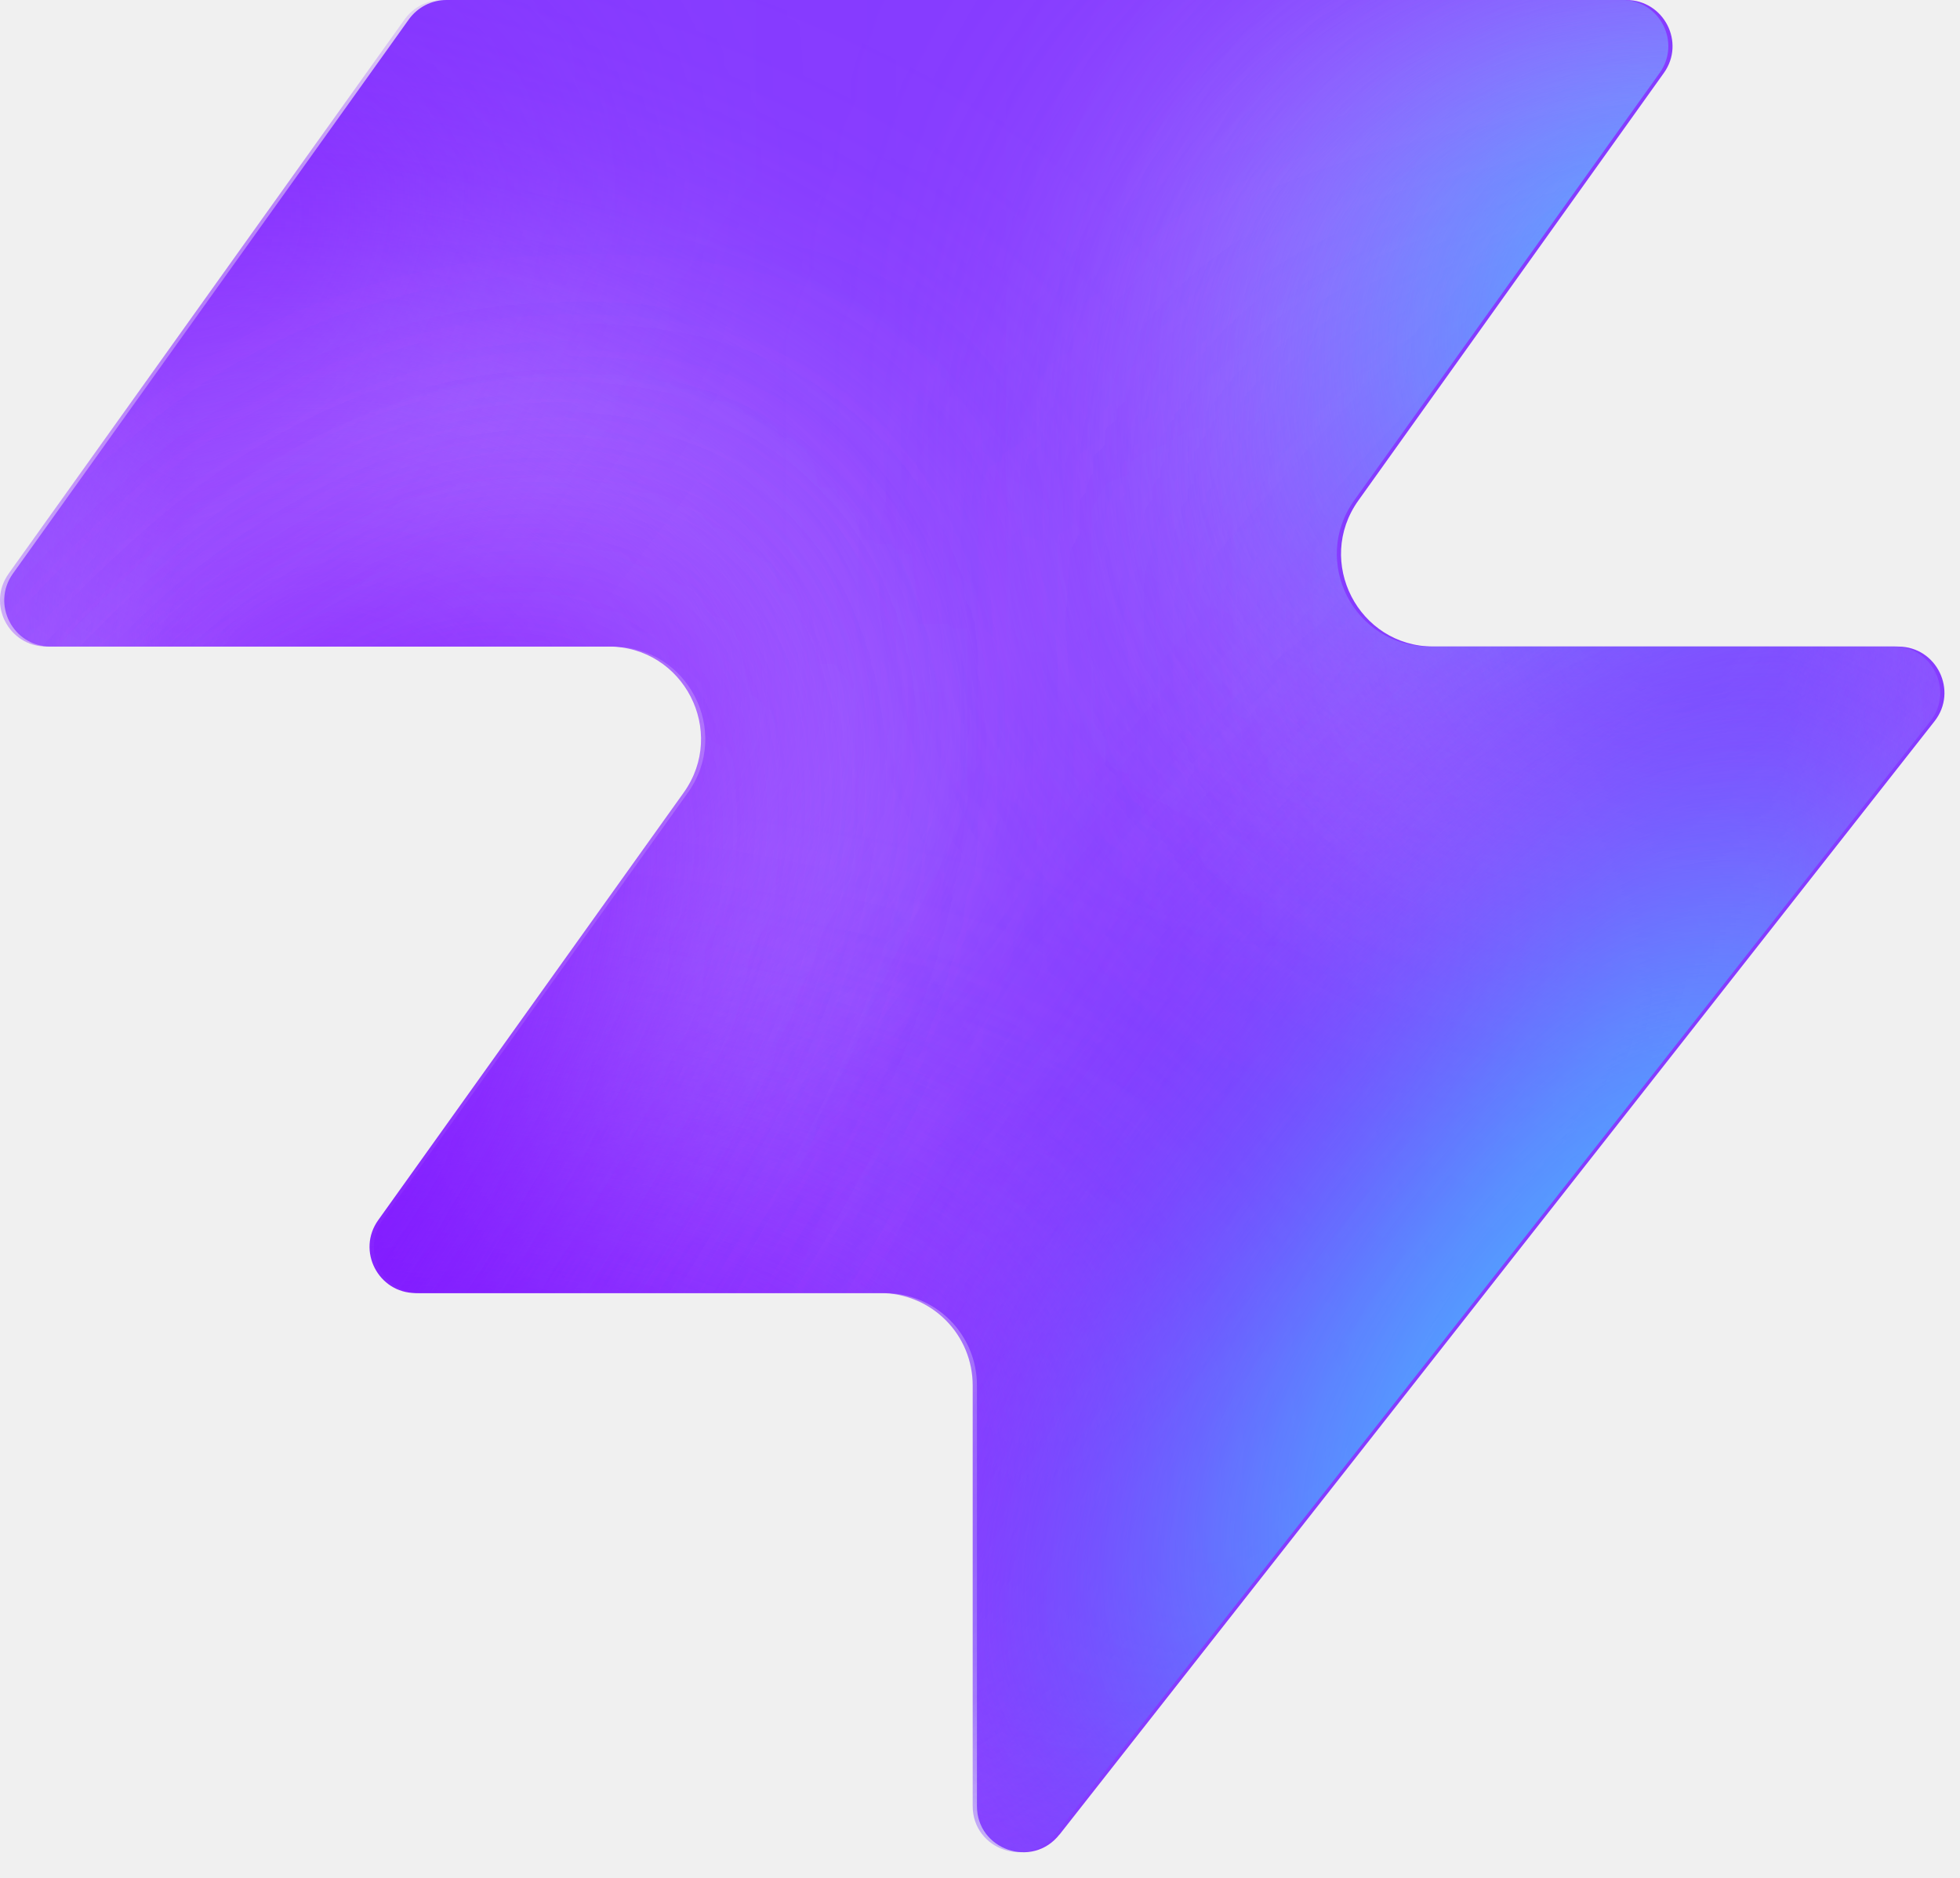
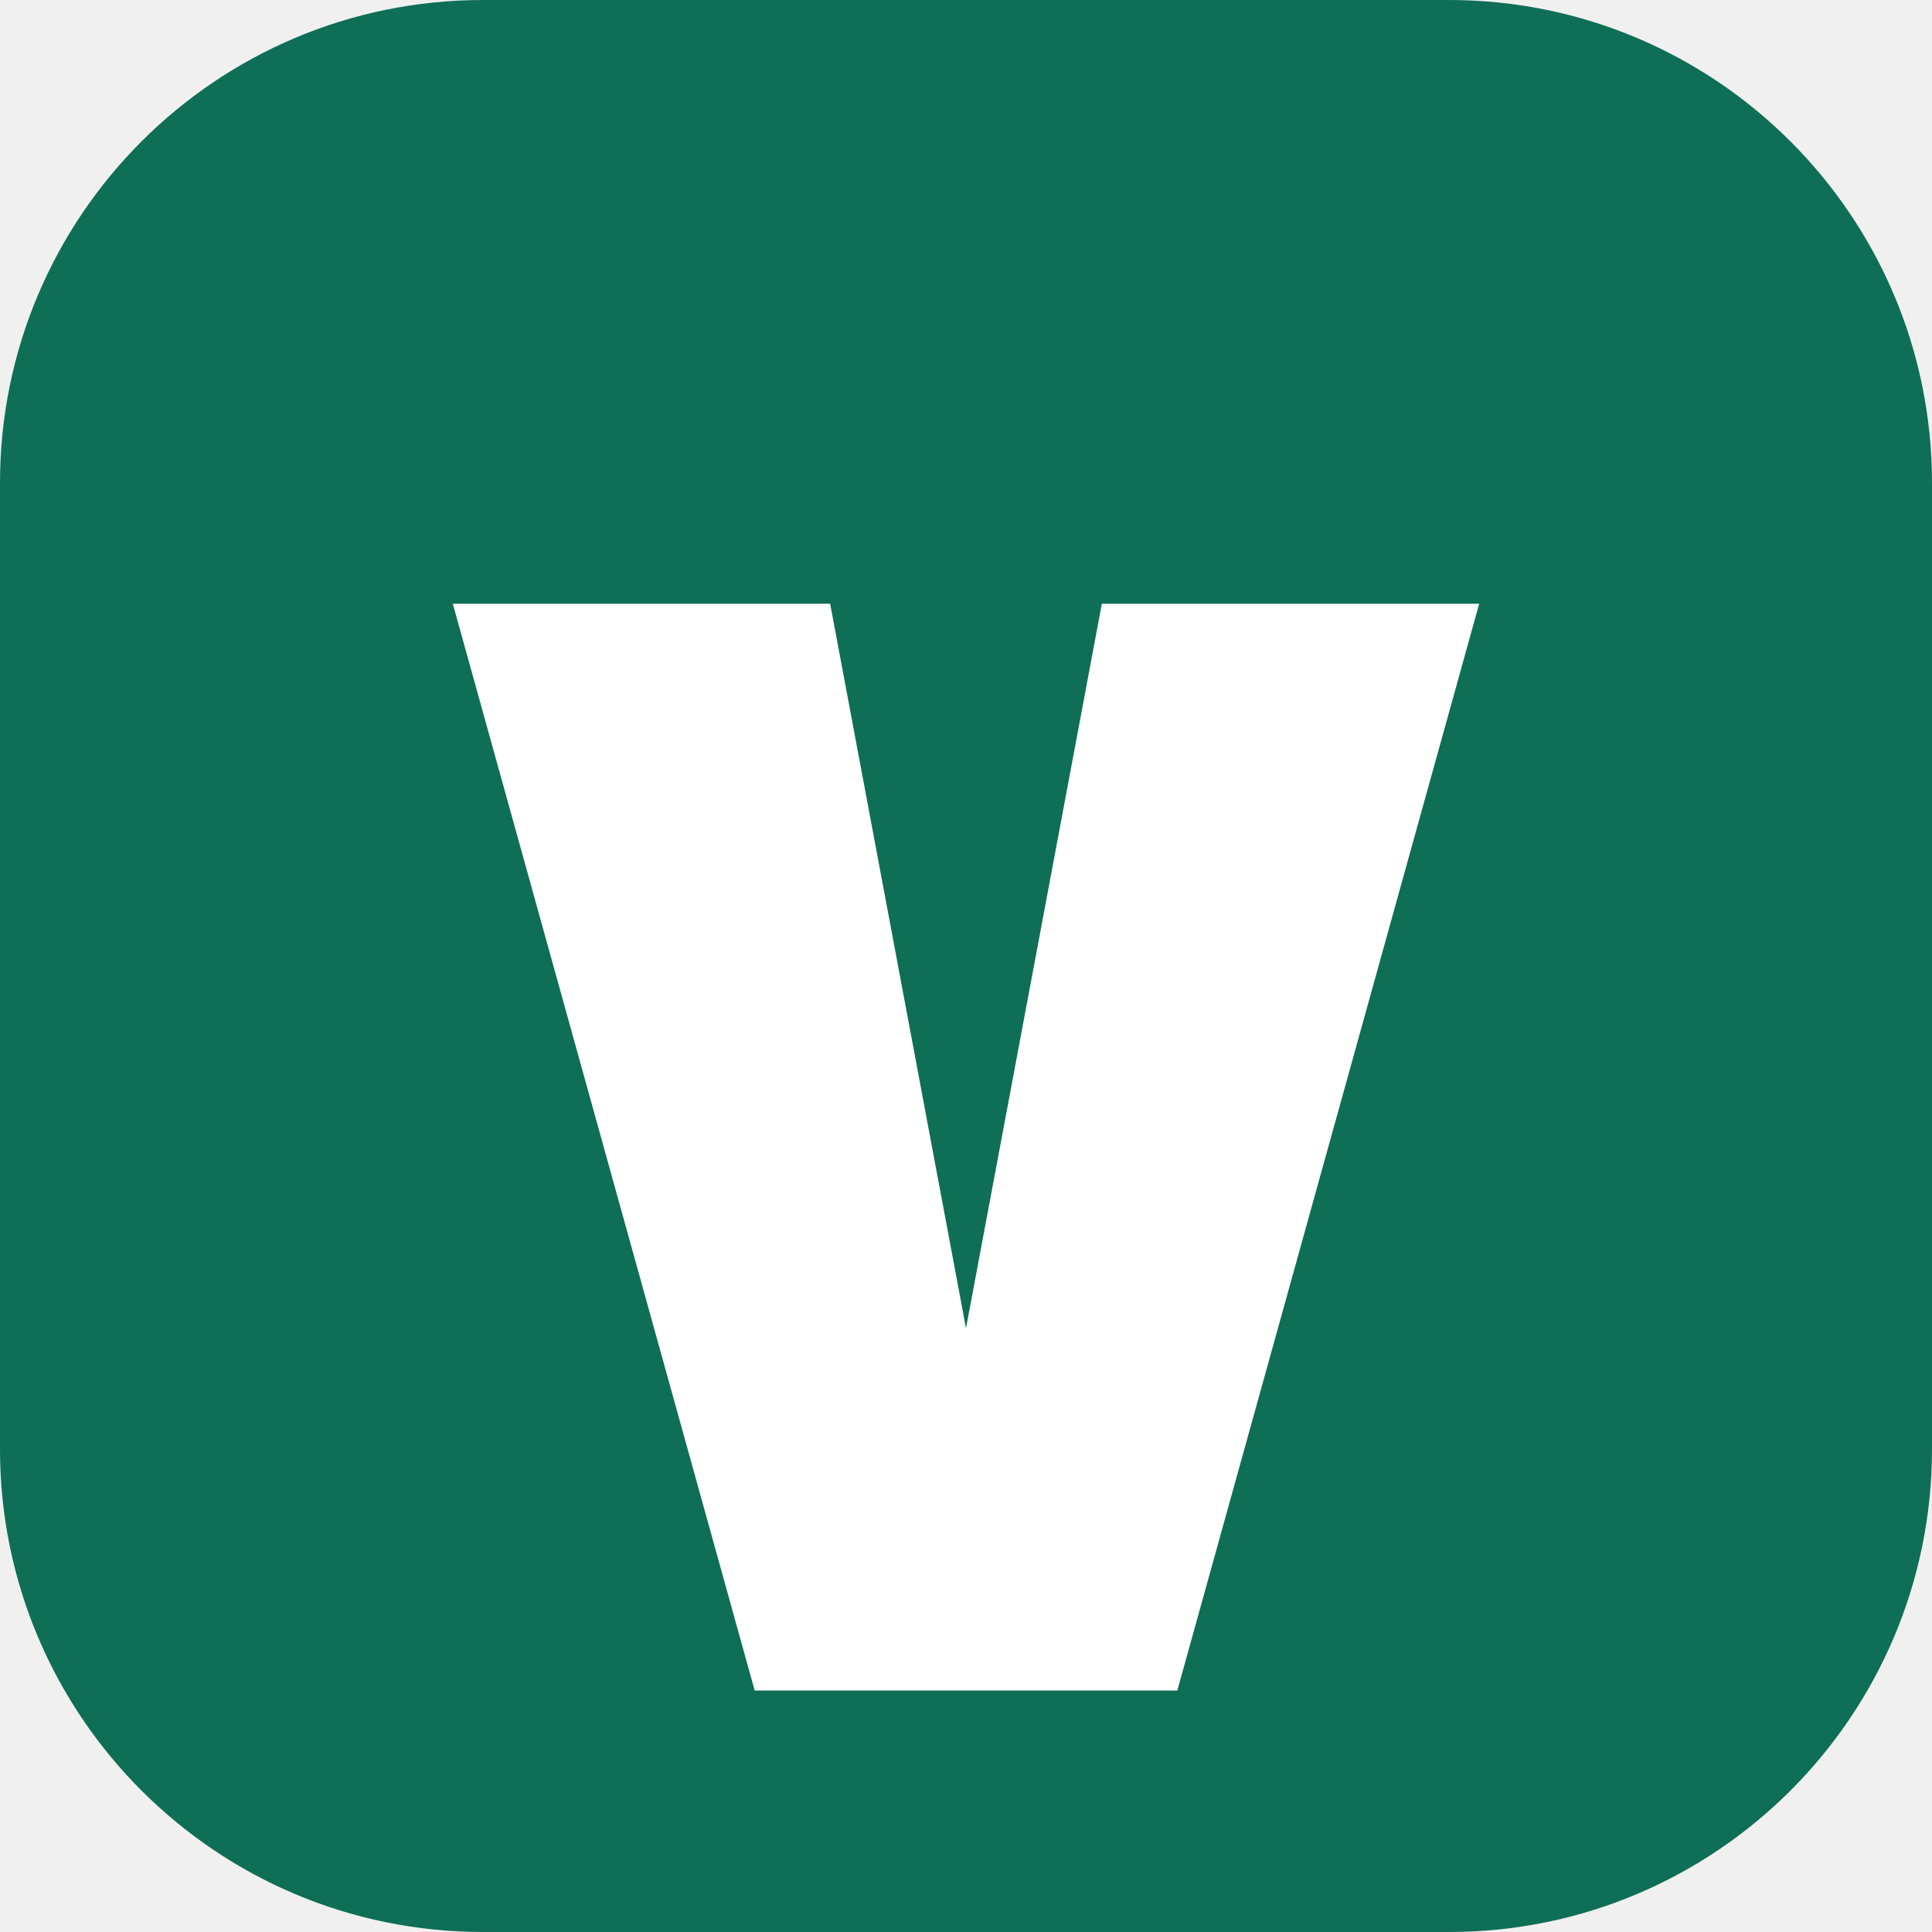
- <svg xmlns="http://www.w3.org/2000/svg" width="48" height="46" fill="none" viewBox="0 0 48 46">
-   <path fill="#863bff" d="M25.946 44.938c-.664.845-2.021.375-2.021-.698V33.937a2.26 2.26 0 0 0-2.262-2.262H10.287c-.92 0-1.456-1.04-.92-1.788l7.48-10.471c1.07-1.497 0-3.578-1.842-3.578H1.237c-.92 0-1.456-1.04-.92-1.788L10.013.474c.214-.297.556-.474.92-.474h28.894c.92 0 1.456 1.04.92 1.788l-7.48 10.471c-1.07 1.498 0 3.579 1.842 3.579h11.377c.943 0 1.473 1.088.89 1.83L25.947 44.94z" style="fill:#863bff;fill:color(display-p3 .525 .23 1);fill-opacity:1" />
-   <mask id="a" width="48" height="46" x="0" y="0" maskUnits="userSpaceOnUse" style="mask-type:alpha">
-     <path fill="#000" d="M25.842 44.938c-.664.844-2.021.375-2.021-.698V33.937a2.26 2.26 0 0 0-2.262-2.262H10.183c-.92 0-1.456-1.04-.92-1.788l7.48-10.471c1.07-1.498 0-3.579-1.842-3.579H1.133c-.92 0-1.456-1.04-.92-1.787L9.91.473c.214-.297.556-.474.92-.474h28.894c.92 0 1.456 1.04.92 1.788l-7.48 10.471c-1.07 1.498 0 3.578 1.842 3.578h11.377c.943 0 1.473 1.088.89 1.832L25.843 44.94z" style="fill:#000;fill-opacity:1" />
-   </mask>
-   <g mask="url(#a)">
-     <g filter="url(#b)">
-       <ellipse cx="5.508" cy="14.704" fill="#ede6ff" rx="5.508" ry="14.704" style="fill:#ede6ff;fill:color(display-p3 .927 .903 1);fill-opacity:1" transform="matrix(.00324 1 1 -.00324 -4.47 31.516)" />
-     </g>
-     <g filter="url(#c)">
-       <ellipse cx="10.399" cy="29.851" fill="#ede6ff" rx="10.399" ry="29.851" style="fill:#ede6ff;fill:color(display-p3 .927 .903 1);fill-opacity:1" transform="matrix(.00324 1 1 -.00324 -39.328 7.883)" />
-     </g>
-     <g filter="url(#d)">
-       <ellipse cx="5.508" cy="30.487" fill="#7e14ff" rx="5.508" ry="30.487" style="fill:#7e14ff;fill:color(display-p3 .492 .077 1);fill-opacity:1" transform="rotate(89.814 -25.913 -14.639)scale(1 -1)" />
-     </g>
-     <g filter="url(#e)">
-       <ellipse cx="5.508" cy="30.599" fill="#7e14ff" rx="5.508" ry="30.599" style="fill:#7e14ff;fill:color(display-p3 .492 .077 1);fill-opacity:1" transform="rotate(89.814 -32.644 -3.334)scale(1 -1)" />
-     </g>
-     <g filter="url(#f)">
-       <ellipse cx="5.508" cy="30.599" fill="#7e14ff" rx="5.508" ry="30.599" style="fill:#7e14ff;fill:color(display-p3 .492 .077 1);fill-opacity:1" transform="matrix(.00324 1 1 -.00324 -34.34 30.47)" />
-     </g>
-     <g filter="url(#g)">
-       <ellipse cx="14.072" cy="22.078" fill="#ede6ff" rx="14.072" ry="22.078" style="fill:#ede6ff;fill:color(display-p3 .927 .903 1);fill-opacity:1" transform="rotate(93.35 24.506 48.493)scale(-1 1)" />
-     </g>
-     <g filter="url(#h)">
-       <ellipse cx="3.47" cy="21.501" fill="#7e14ff" rx="3.47" ry="21.501" style="fill:#7e14ff;fill:color(display-p3 .492 .077 1);fill-opacity:1" transform="rotate(89.009 28.708 47.59)scale(-1 1)" />
-     </g>
-     <g filter="url(#i)">
-       <ellipse cx="3.47" cy="21.501" fill="#7e14ff" rx="3.47" ry="21.501" style="fill:#7e14ff;fill:color(display-p3 .492 .077 1);fill-opacity:1" transform="rotate(89.009 28.708 47.59)scale(-1 1)" />
-     </g>
-     <g filter="url(#j)">
-       <ellipse cx=".387" cy="8.972" fill="#7e14ff" rx="4.407" ry="29.108" style="fill:#7e14ff;fill:color(display-p3 .492 .077 1);fill-opacity:1" transform="rotate(39.51 .387 8.972)" />
-     </g>
-     <g filter="url(#k)">
-       <ellipse cx="47.523" cy="-6.092" fill="#7e14ff" rx="4.407" ry="29.108" style="fill:#7e14ff;fill:color(display-p3 .492 .077 1);fill-opacity:1" transform="rotate(37.892 47.523 -6.092)" />
-     </g>
-     <g filter="url(#l)">
-       <ellipse cx="41.412" cy="6.333" fill="#47bfff" rx="5.971" ry="9.665" style="fill:#47bfff;fill:color(display-p3 .28 .748 1);fill-opacity:1" transform="rotate(37.892 41.412 6.333)" />
-     </g>
-     <g filter="url(#m)">
-       <ellipse cx="-1.879" cy="38.332" fill="#7e14ff" rx="4.407" ry="29.108" style="fill:#7e14ff;fill:color(display-p3 .492 .077 1);fill-opacity:1" transform="rotate(37.892 -1.88 38.332)" />
-     </g>
-     <g filter="url(#n)">
-       <ellipse cx="-1.879" cy="38.332" fill="#7e14ff" rx="4.407" ry="29.108" style="fill:#7e14ff;fill:color(display-p3 .492 .077 1);fill-opacity:1" transform="rotate(37.892 -1.88 38.332)" />
-     </g>
-     <g filter="url(#o)">
-       <ellipse cx="35.651" cy="29.907" fill="#7e14ff" rx="4.407" ry="29.108" style="fill:#7e14ff;fill:color(display-p3 .492 .077 1);fill-opacity:1" transform="rotate(37.892 35.651 29.907)" />
-     </g>
-     <g filter="url(#p)">
-       <ellipse cx="38.418" cy="32.4" fill="#47bfff" rx="5.971" ry="15.297" style="fill:#47bfff;fill:color(display-p3 .28 .748 1);fill-opacity:1" transform="rotate(37.892 38.418 32.4)" />
-     </g>
-   </g>
-   <defs>
-     <filter id="b" width="60.045" height="41.654" x="-19.77" y="16.149" color-interpolation-filters="sRGB" filterUnits="userSpaceOnUse">
-       <feFlood flood-opacity="0" result="BackgroundImageFix" />
-       <feBlend in="SourceGraphic" in2="BackgroundImageFix" result="shape" />
-       <feGaussianBlur result="effect1_foregroundBlur_2002_17158" stdDeviation="7.659" />
-     </filter>
-     <filter id="c" width="90.34" height="51.437" x="-54.613" y="-7.533" color-interpolation-filters="sRGB" filterUnits="userSpaceOnUse">
-       <feFlood flood-opacity="0" result="BackgroundImageFix" />
-       <feBlend in="SourceGraphic" in2="BackgroundImageFix" result="shape" />
-       <feGaussianBlur result="effect1_foregroundBlur_2002_17158" stdDeviation="7.659" />
-     </filter>
-     <filter id="d" width="79.355" height="29.4" x="-49.64" y="2.03" color-interpolation-filters="sRGB" filterUnits="userSpaceOnUse">
-       <feFlood flood-opacity="0" result="BackgroundImageFix" />
-       <feBlend in="SourceGraphic" in2="BackgroundImageFix" result="shape" />
-       <feGaussianBlur result="effect1_foregroundBlur_2002_17158" stdDeviation="4.596" />
-     </filter>
-     <filter id="e" width="79.579" height="29.4" x="-45.045" y="20.029" color-interpolation-filters="sRGB" filterUnits="userSpaceOnUse">
-       <feFlood flood-opacity="0" result="BackgroundImageFix" />
-       <feBlend in="SourceGraphic" in2="BackgroundImageFix" result="shape" />
-       <feGaussianBlur result="effect1_foregroundBlur_2002_17158" stdDeviation="4.596" />
-     </filter>
-     <filter id="f" width="79.579" height="29.4" x="-43.513" y="21.178" color-interpolation-filters="sRGB" filterUnits="userSpaceOnUse">
-       <feFlood flood-opacity="0" result="BackgroundImageFix" />
-       <feBlend in="SourceGraphic" in2="BackgroundImageFix" result="shape" />
-       <feGaussianBlur result="effect1_foregroundBlur_2002_17158" stdDeviation="4.596" />
-     </filter>
-     <filter id="g" width="74.749" height="58.852" x="15.756" y="-17.901" color-interpolation-filters="sRGB" filterUnits="userSpaceOnUse">
-       <feFlood flood-opacity="0" result="BackgroundImageFix" />
-       <feBlend in="SourceGraphic" in2="BackgroundImageFix" result="shape" />
-       <feGaussianBlur result="effect1_foregroundBlur_2002_17158" stdDeviation="7.659" />
-     </filter>
-     <filter id="h" width="61.377" height="25.362" x="23.548" y="2.284" color-interpolation-filters="sRGB" filterUnits="userSpaceOnUse">
-       <feFlood flood-opacity="0" result="BackgroundImageFix" />
-       <feBlend in="SourceGraphic" in2="BackgroundImageFix" result="shape" />
-       <feGaussianBlur result="effect1_foregroundBlur_2002_17158" stdDeviation="4.596" />
-     </filter>
-     <filter id="i" width="61.377" height="25.362" x="23.548" y="2.284" color-interpolation-filters="sRGB" filterUnits="userSpaceOnUse">
-       <feFlood flood-opacity="0" result="BackgroundImageFix" />
-       <feBlend in="SourceGraphic" in2="BackgroundImageFix" result="shape" />
-       <feGaussianBlur result="effect1_foregroundBlur_2002_17158" stdDeviation="4.596" />
-     </filter>
-     <filter id="j" width="56.045" height="63.649" x="-27.636" y="-22.853" color-interpolation-filters="sRGB" filterUnits="userSpaceOnUse">
-       <feFlood flood-opacity="0" result="BackgroundImageFix" />
-       <feBlend in="SourceGraphic" in2="BackgroundImageFix" result="shape" />
-       <feGaussianBlur result="effect1_foregroundBlur_2002_17158" stdDeviation="4.596" />
-     </filter>
-     <filter id="k" width="54.814" height="64.646" x="20.116" y="-38.415" color-interpolation-filters="sRGB" filterUnits="userSpaceOnUse">
-       <feFlood flood-opacity="0" result="BackgroundImageFix" />
-       <feBlend in="SourceGraphic" in2="BackgroundImageFix" result="shape" />
-       <feGaussianBlur result="effect1_foregroundBlur_2002_17158" stdDeviation="4.596" />
-     </filter>
-     <filter id="l" width="33.541" height="35.313" x="24.641" y="-11.323" color-interpolation-filters="sRGB" filterUnits="userSpaceOnUse">
-       <feFlood flood-opacity="0" result="BackgroundImageFix" />
-       <feBlend in="SourceGraphic" in2="BackgroundImageFix" result="shape" />
-       <feGaussianBlur result="effect1_foregroundBlur_2002_17158" stdDeviation="4.596" />
-     </filter>
-     <filter id="m" width="54.814" height="64.646" x="-29.286" y="6.009" color-interpolation-filters="sRGB" filterUnits="userSpaceOnUse">
-       <feFlood flood-opacity="0" result="BackgroundImageFix" />
-       <feBlend in="SourceGraphic" in2="BackgroundImageFix" result="shape" />
-       <feGaussianBlur result="effect1_foregroundBlur_2002_17158" stdDeviation="4.596" />
-     </filter>
-     <filter id="n" width="54.814" height="64.646" x="-29.286" y="6.009" color-interpolation-filters="sRGB" filterUnits="userSpaceOnUse">
-       <feFlood flood-opacity="0" result="BackgroundImageFix" />
-       <feBlend in="SourceGraphic" in2="BackgroundImageFix" result="shape" />
-       <feGaussianBlur result="effect1_foregroundBlur_2002_17158" stdDeviation="4.596" />
-     </filter>
-     <filter id="o" width="54.814" height="64.646" x="8.244" y="-2.416" color-interpolation-filters="sRGB" filterUnits="userSpaceOnUse">
-       <feFlood flood-opacity="0" result="BackgroundImageFix" />
-       <feBlend in="SourceGraphic" in2="BackgroundImageFix" result="shape" />
-       <feGaussianBlur result="effect1_foregroundBlur_2002_17158" stdDeviation="4.596" />
-     </filter>
-     <filter id="p" width="39.409" height="43.623" x="18.713" y="10.588" color-interpolation-filters="sRGB" filterUnits="userSpaceOnUse">
-       <feFlood flood-opacity="0" result="BackgroundImageFix" />
-       <feBlend in="SourceGraphic" in2="BackgroundImageFix" result="shape" />
-       <feGaussianBlur result="effect1_foregroundBlur_2002_17158" stdDeviation="4.596" />
-     </filter>
-   </defs>
+ <svg xmlns="http://www.w3.org/2000/svg" width="32" height="32" viewBox="0 0 512 512" fill="none">
+   <rect width="512" height="512" rx="128" fill="#0F6E56" />
+   <path d="M120 160H220L256 352L292 160H392L312 448H200L120 160Z" fill="white" />
</svg>
